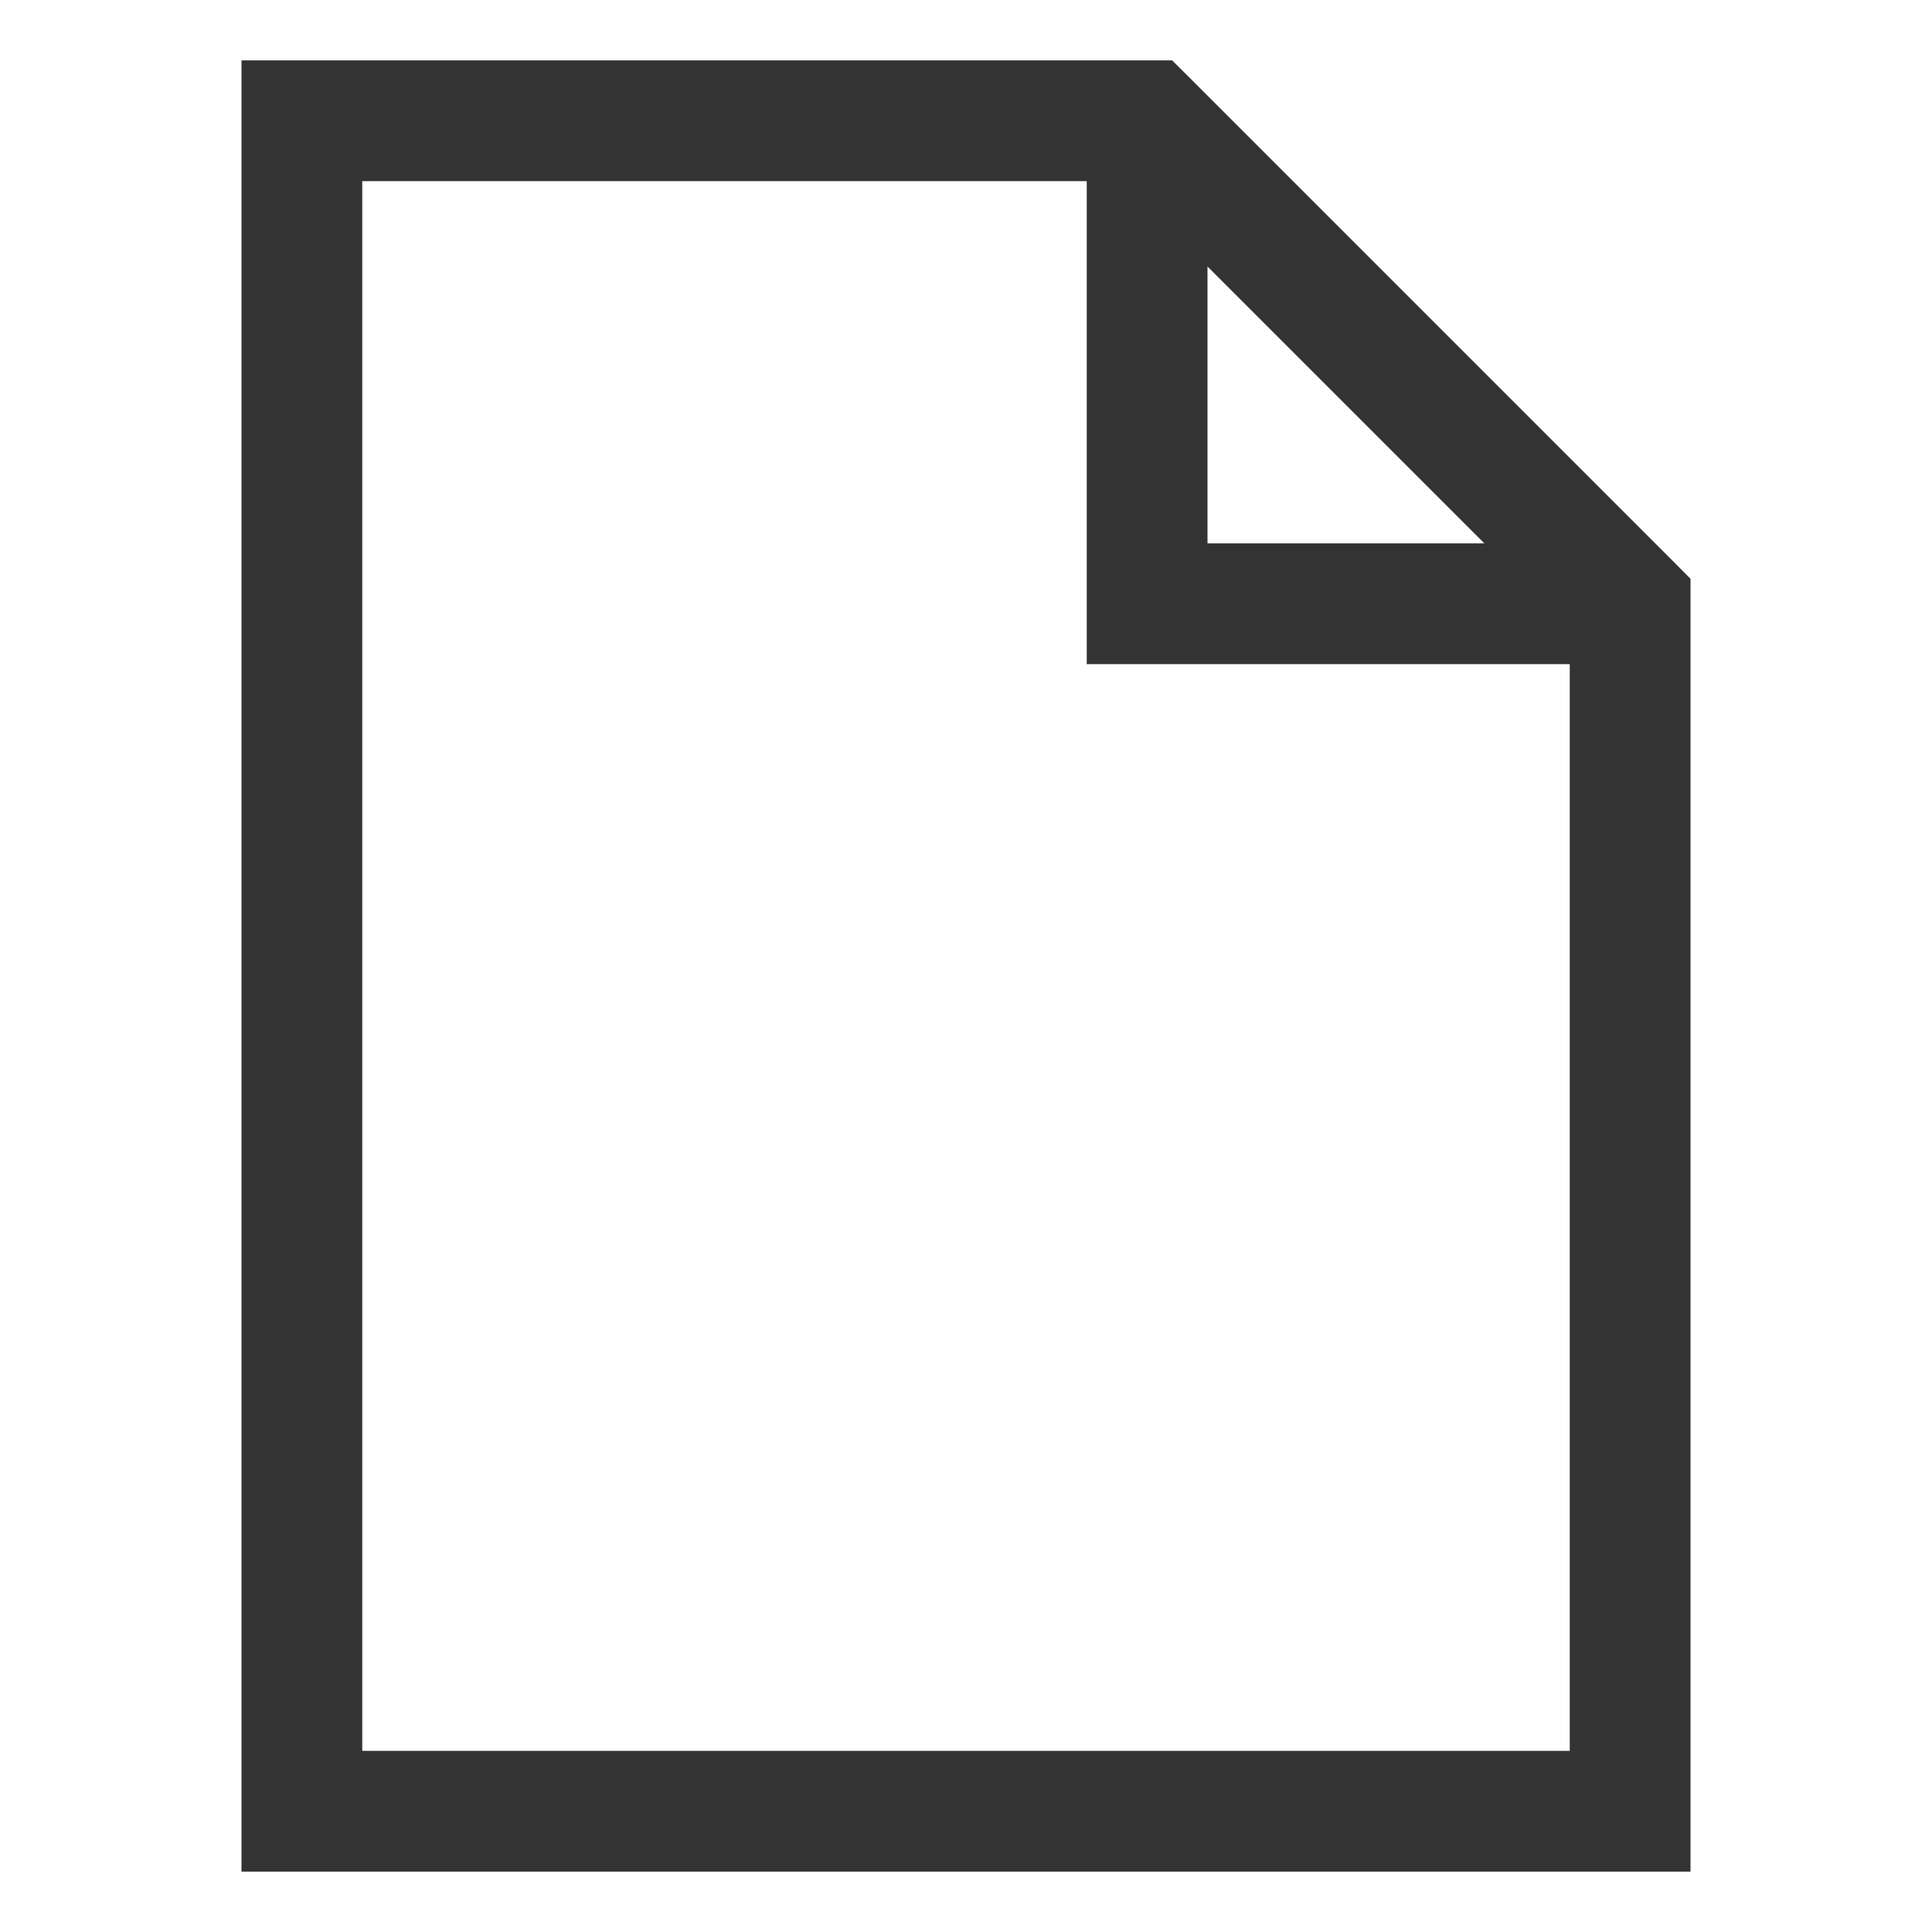
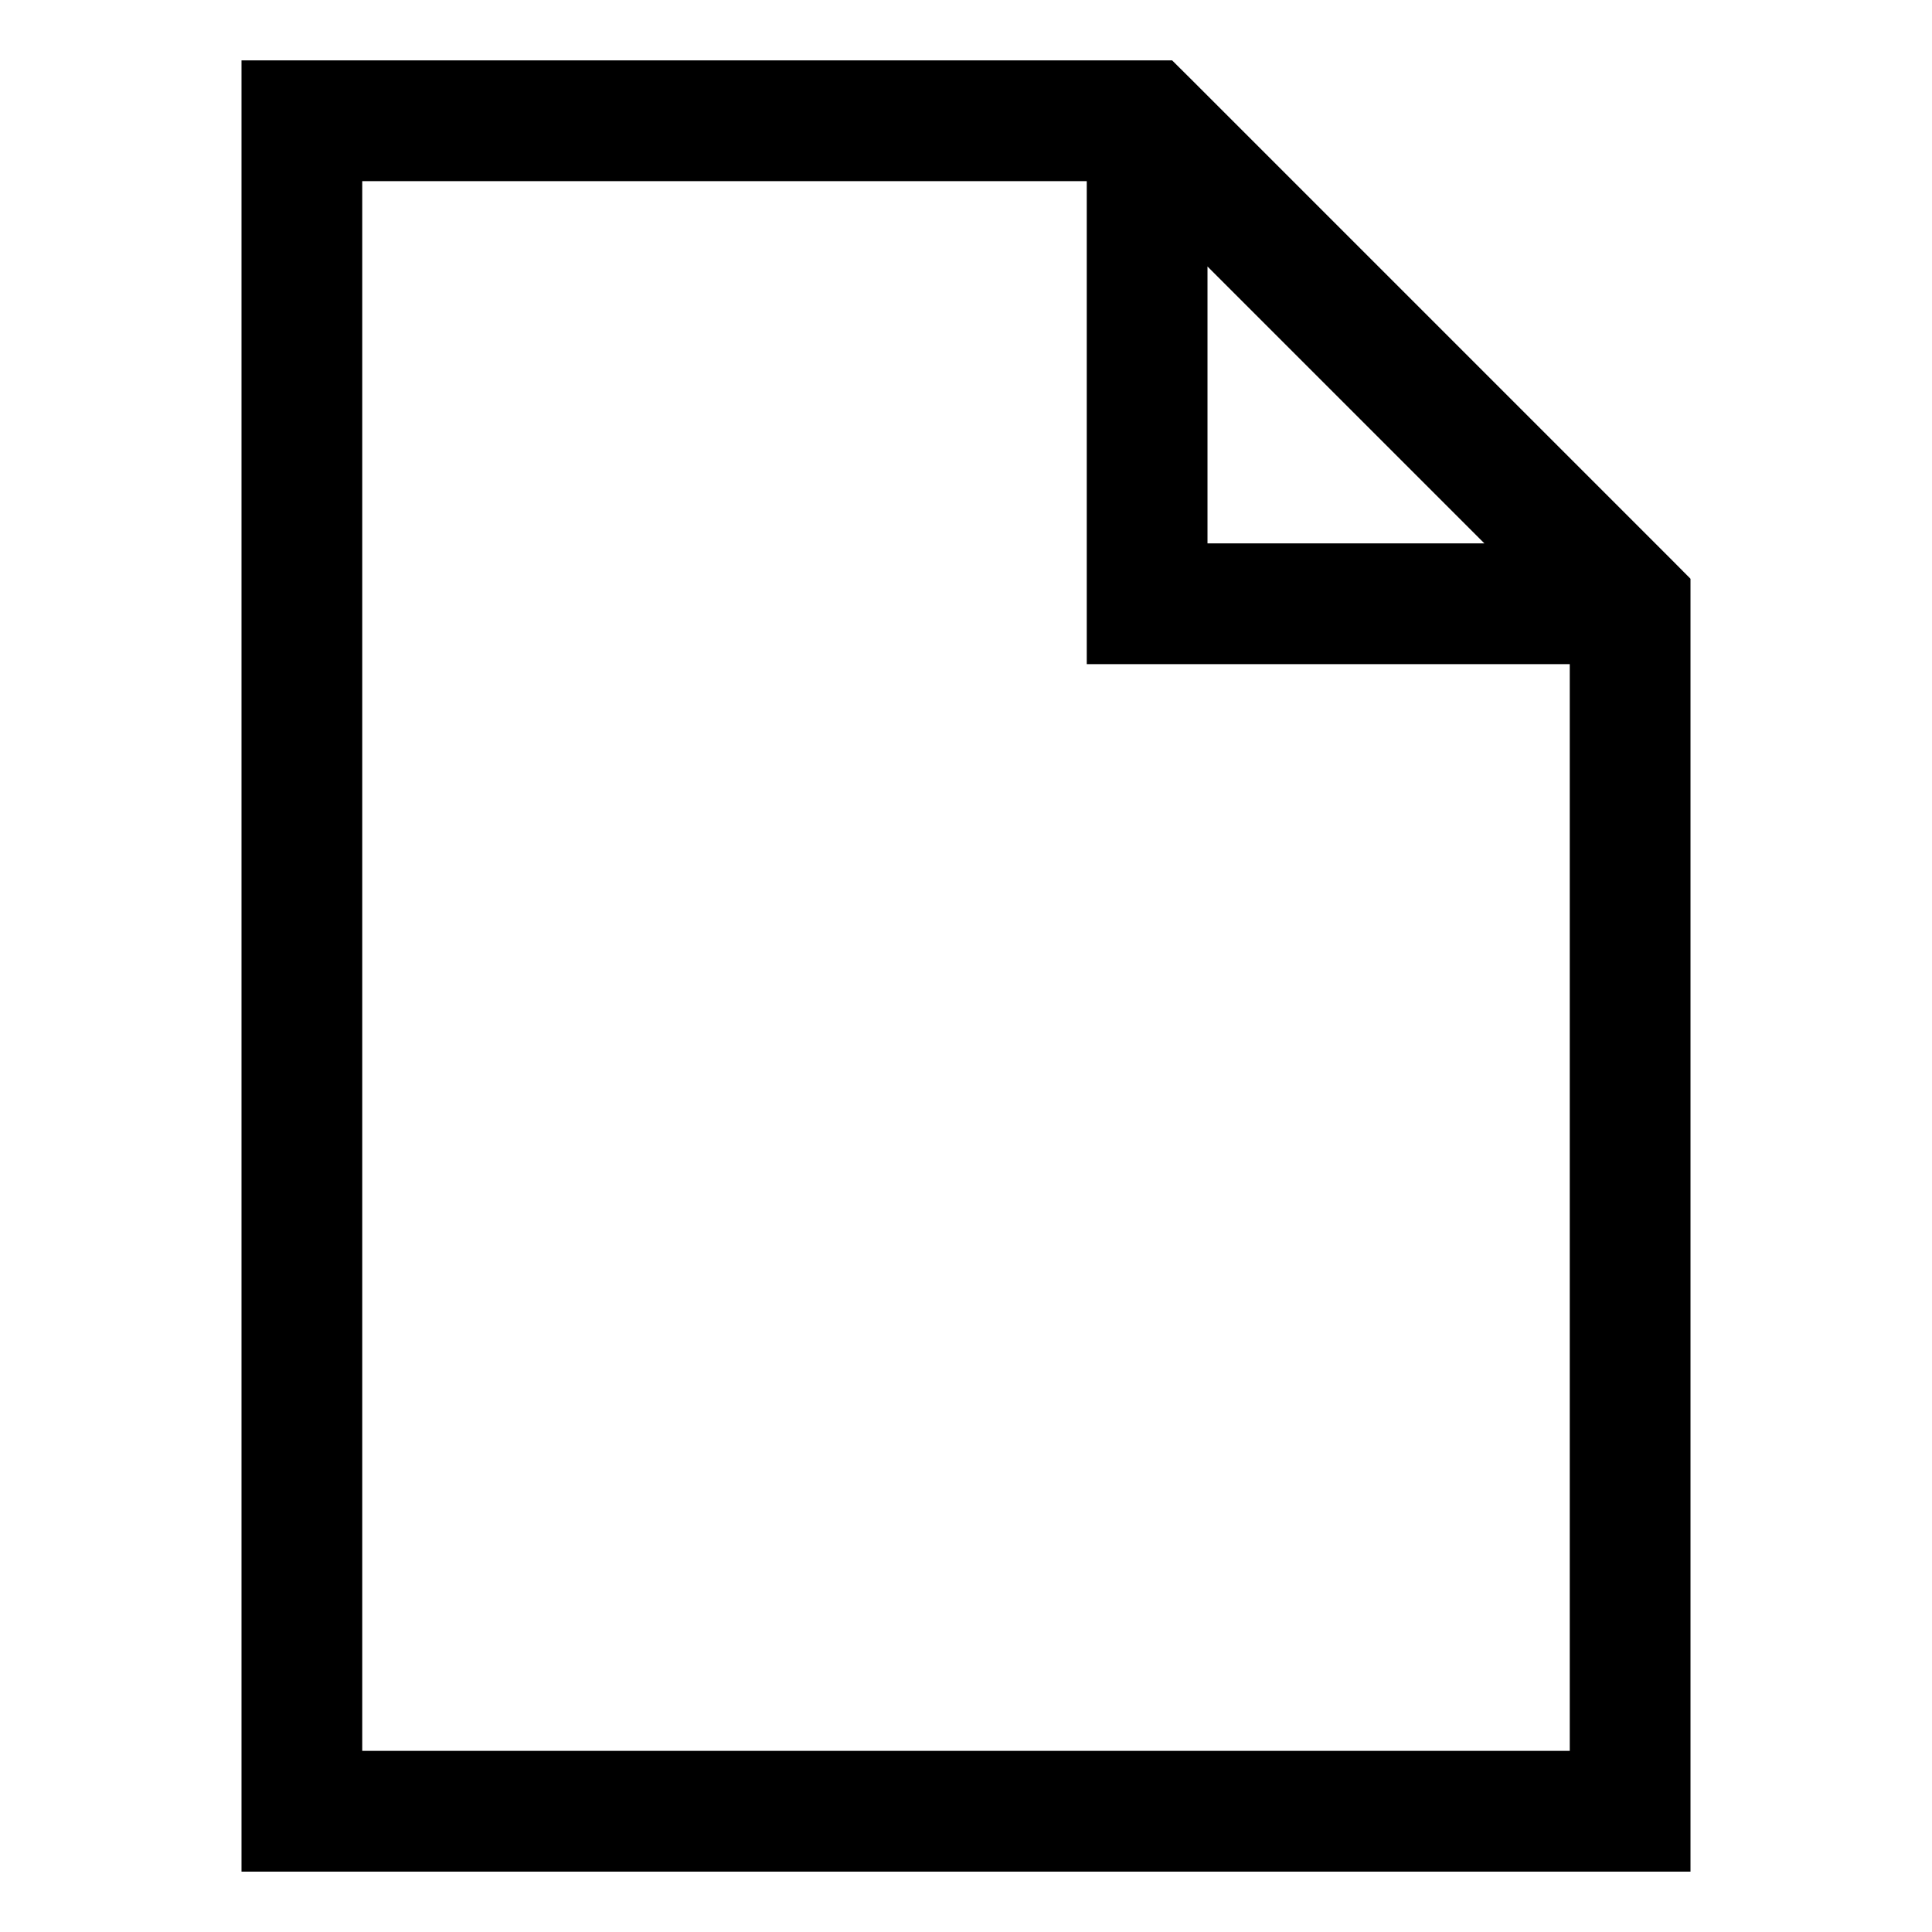
<svg xmlns="http://www.w3.org/2000/svg" width="16" height="16" viewBox="0 0 16 16" fill="none">
-   <path fill-rule="evenodd" clip-rule="evenodd" d="M2 0.5H2.5H9.5H9.707L9.854 0.646L13.854 4.646L14 4.793V5V15V15.5H13.5H2.5H2V15V1V0.5ZM3 1.5V14.5H13V5.5H9.5H9V5V1.5H3ZM10 2.207L12.293 4.5H10V2.207Z" fill="black" fill-opacity="0.8" />
+   <path fill-rule="evenodd" clip-rule="evenodd" d="M2 0.5H2.5H9.5H9.707L9.854 0.646L13.854 4.646L14 4.793V5V15V15.5H13.5H2.5H2V15V1V0.5ZM3 1.5V14.5H13V5.5H9.5H9V5V1.5H3ZM10 2.207L12.293 4.5H10V2.207Z" fill="currentColor" />
</svg>
